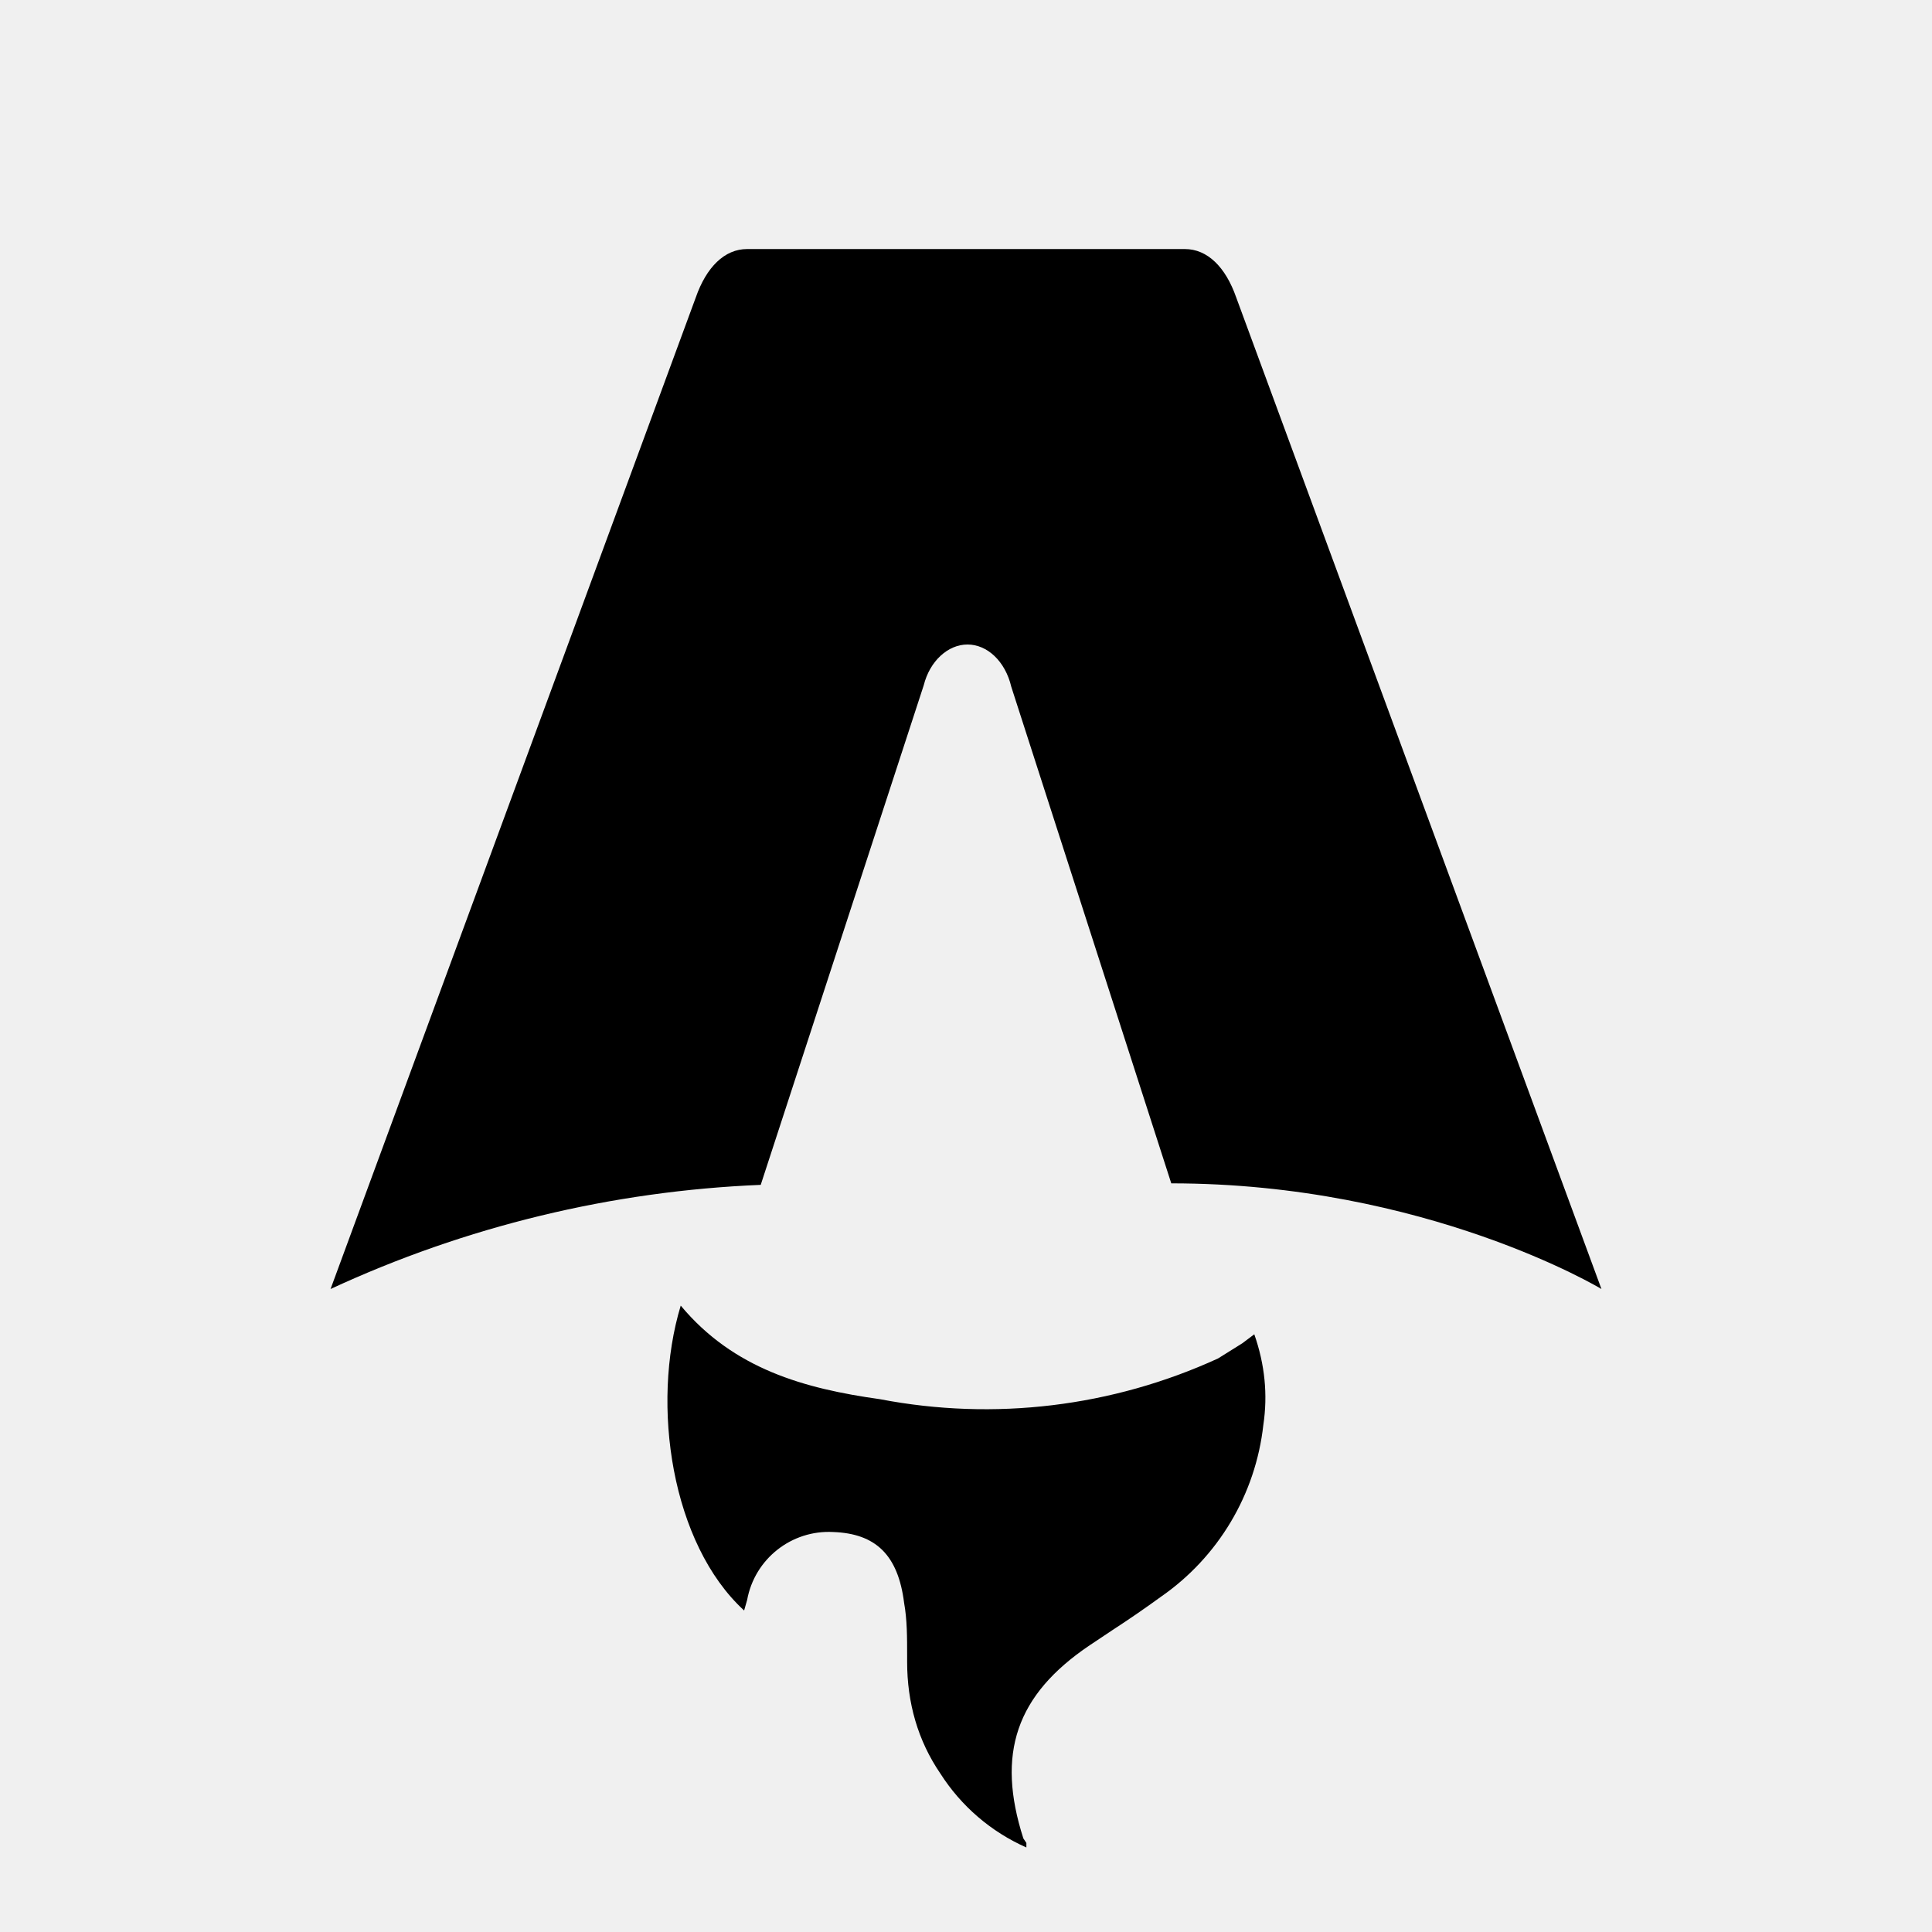
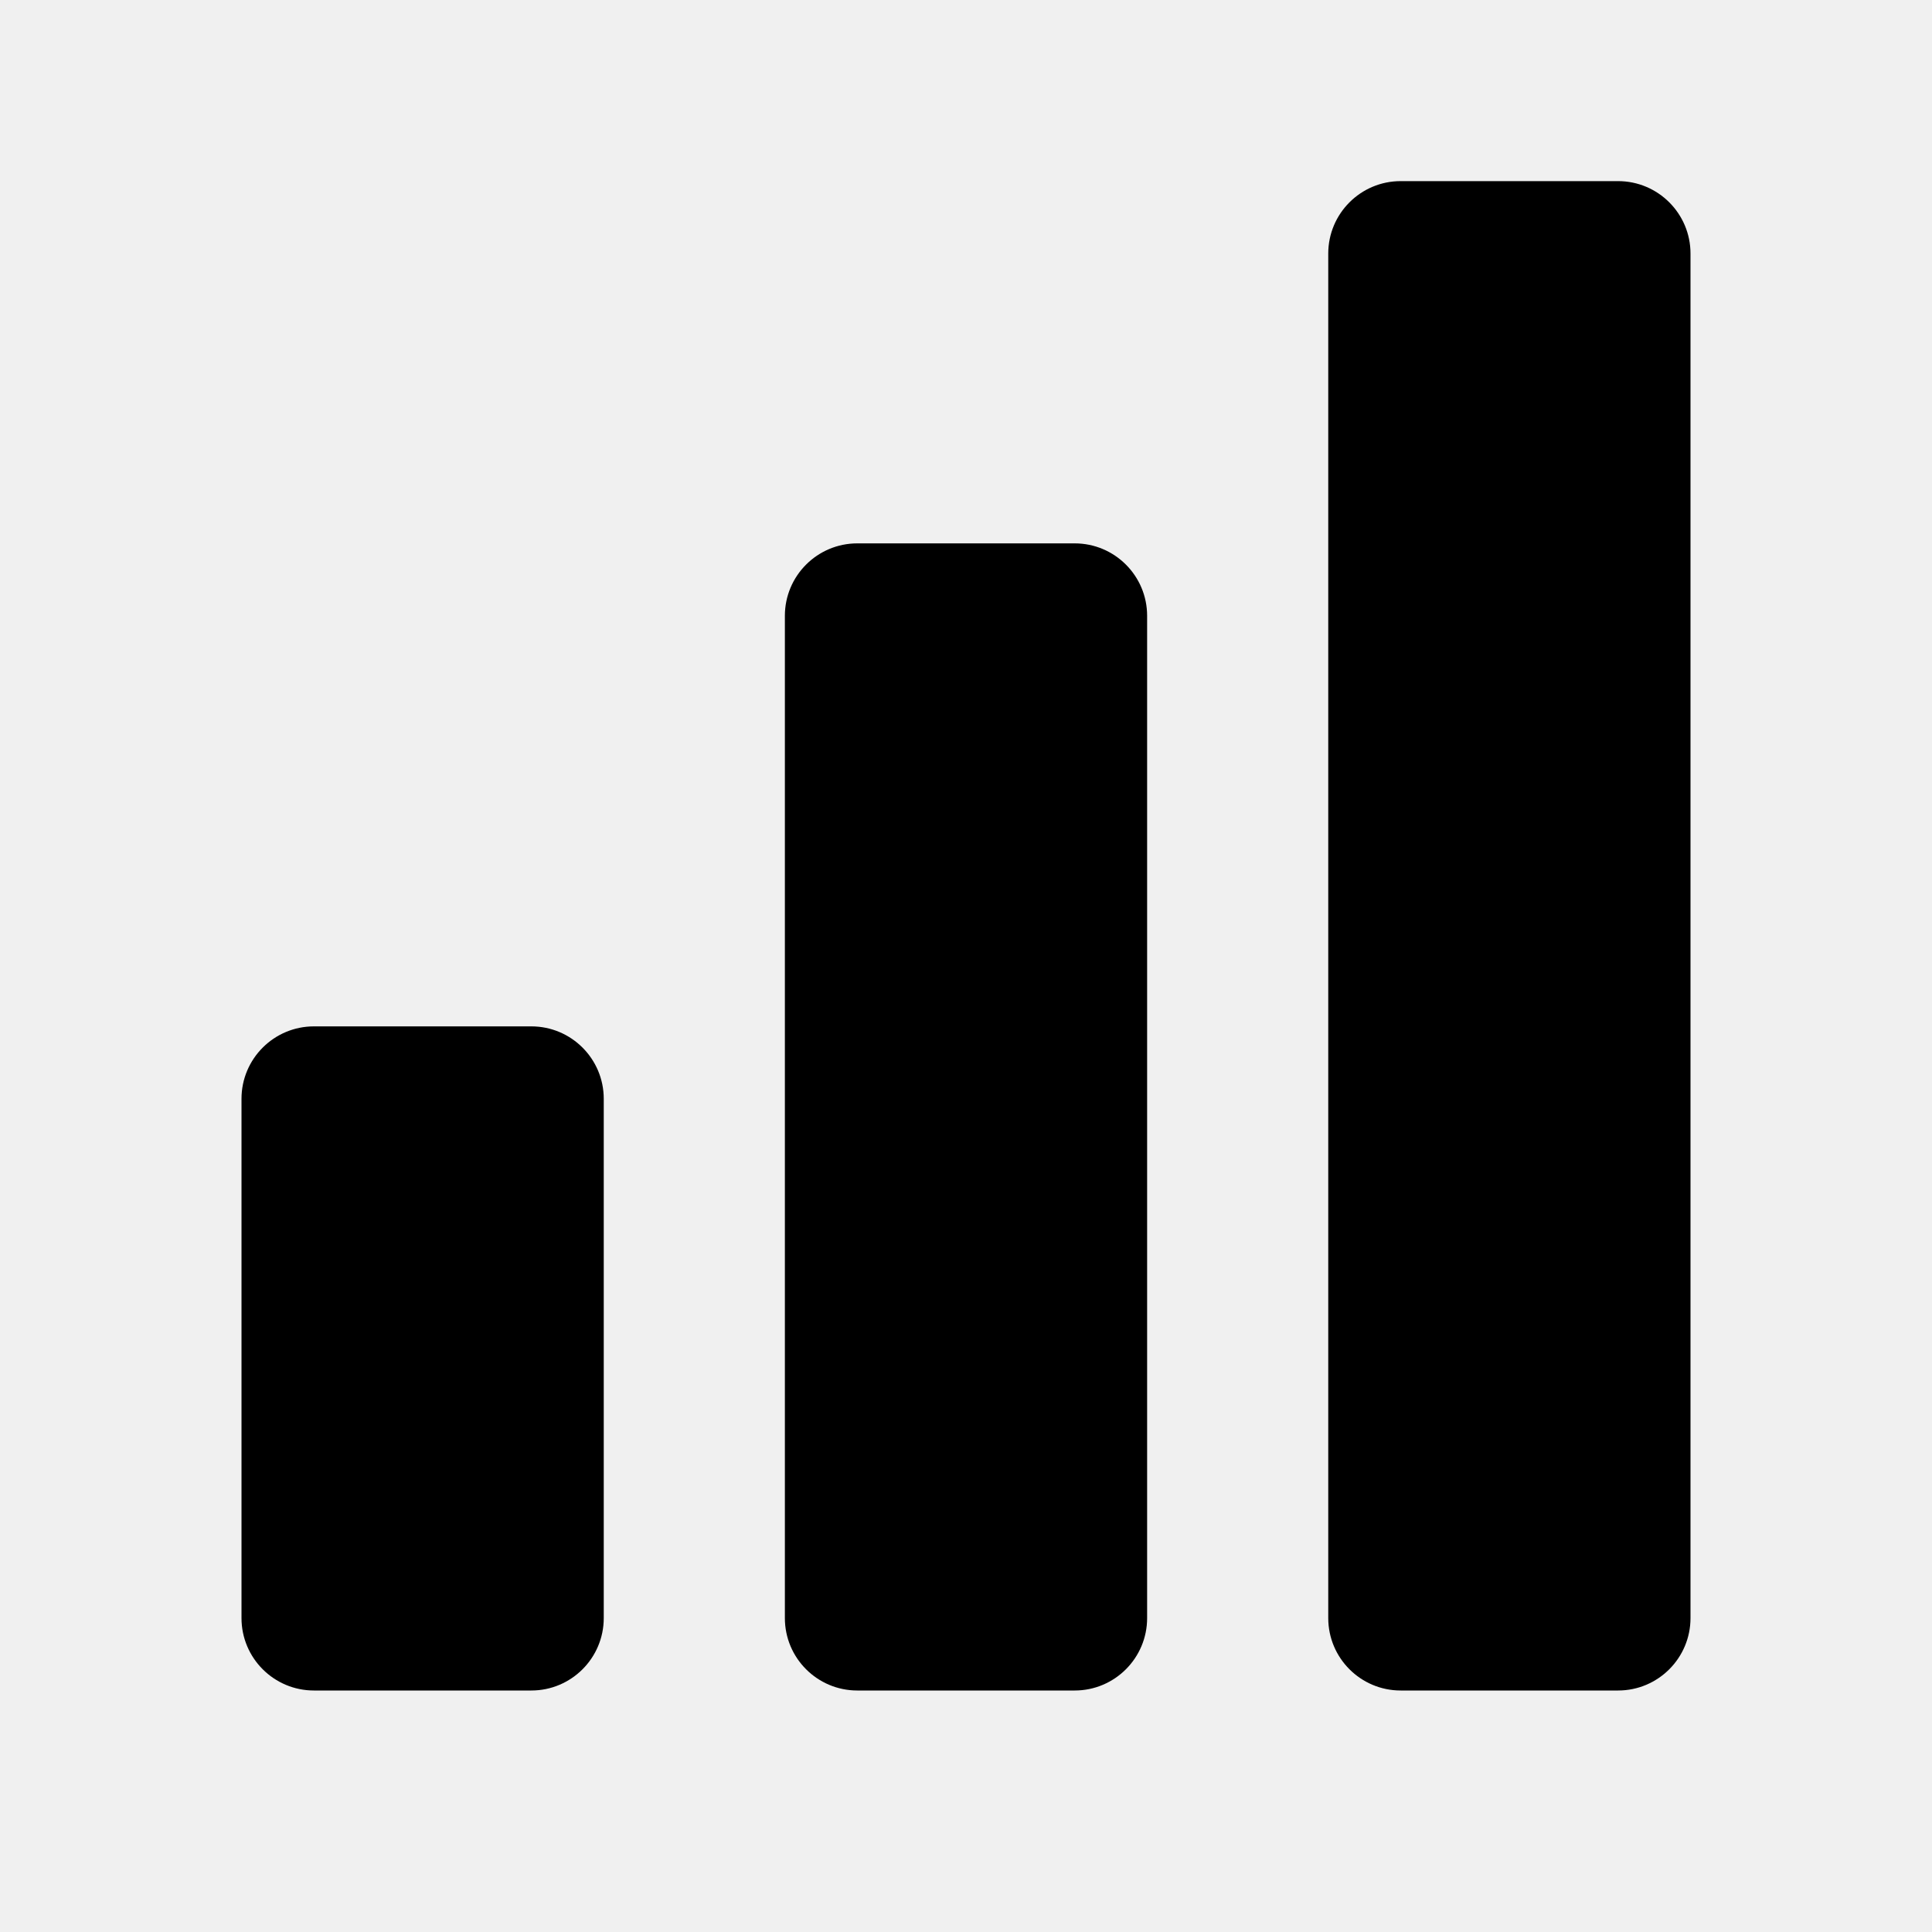
- <svg xmlns="http://www.w3.org/2000/svg" fill="none" viewBox="0 0 128 128">
-   <path d="M50.4 78.5a75.1 75.1 0 0 0-28.5 6.9l24.2-65.7c.7-2 1.9-3.2 3.4-3.2h29c1.5 0 2.7 1.2 3.4 3.2l24.2 65.7s-11.6-7-28.5-7L67 45.5c-.4-1.7-1.6-2.8-2.9-2.8-1.3 0-2.5 1.1-2.9 2.7L50.4 78.5Zm-1.1 28.2Zm-4.2-20.2c-2 6.6-.6 15.8 4.2 20.2a17.5 17.5 0 0 1 .2-.7 5.5 5.5 0 0 1 5.7-4.5c2.8.1 4.3 1.5 4.7 4.7.2 1.1.2 2.3.2 3.5v.4c0 2.7.7 5.2 2.2 7.4a13 13 0 0 0 5.7 4.9v-.3l-.2-.3c-1.8-5.6-.5-9.5 4.4-12.8l1.5-1a73 73 0 0 0 3.2-2.2 16 16 0 0 0 6.8-11.4c.3-2 .1-4-.6-6l-.8.6-1.6 1a37 37 0 0 1-22.4 2.7c-5-.7-9.7-2-13.2-6.2Z" />
+ <svg xmlns="http://www.w3.org/2000/svg" viewBox="0 0 32 32">
+   <rect x="4" y="17" width="6" height="11" rx="1.2" />
+   <rect x="13" y="9" width="6" height="19" rx="1.2" />
+   <rect x="22" y="3" width="6" height="25" rx="1.2" />
  <style>
-         path { fill: #000; }
+         rect { fill: oklch(40% 0.09 253); }
        @media (prefers-color-scheme: dark) {
-             path { fill: #FFF; }
+             rect { fill: oklch(76% 0.1 253); }
        }
    </style>
</svg>
